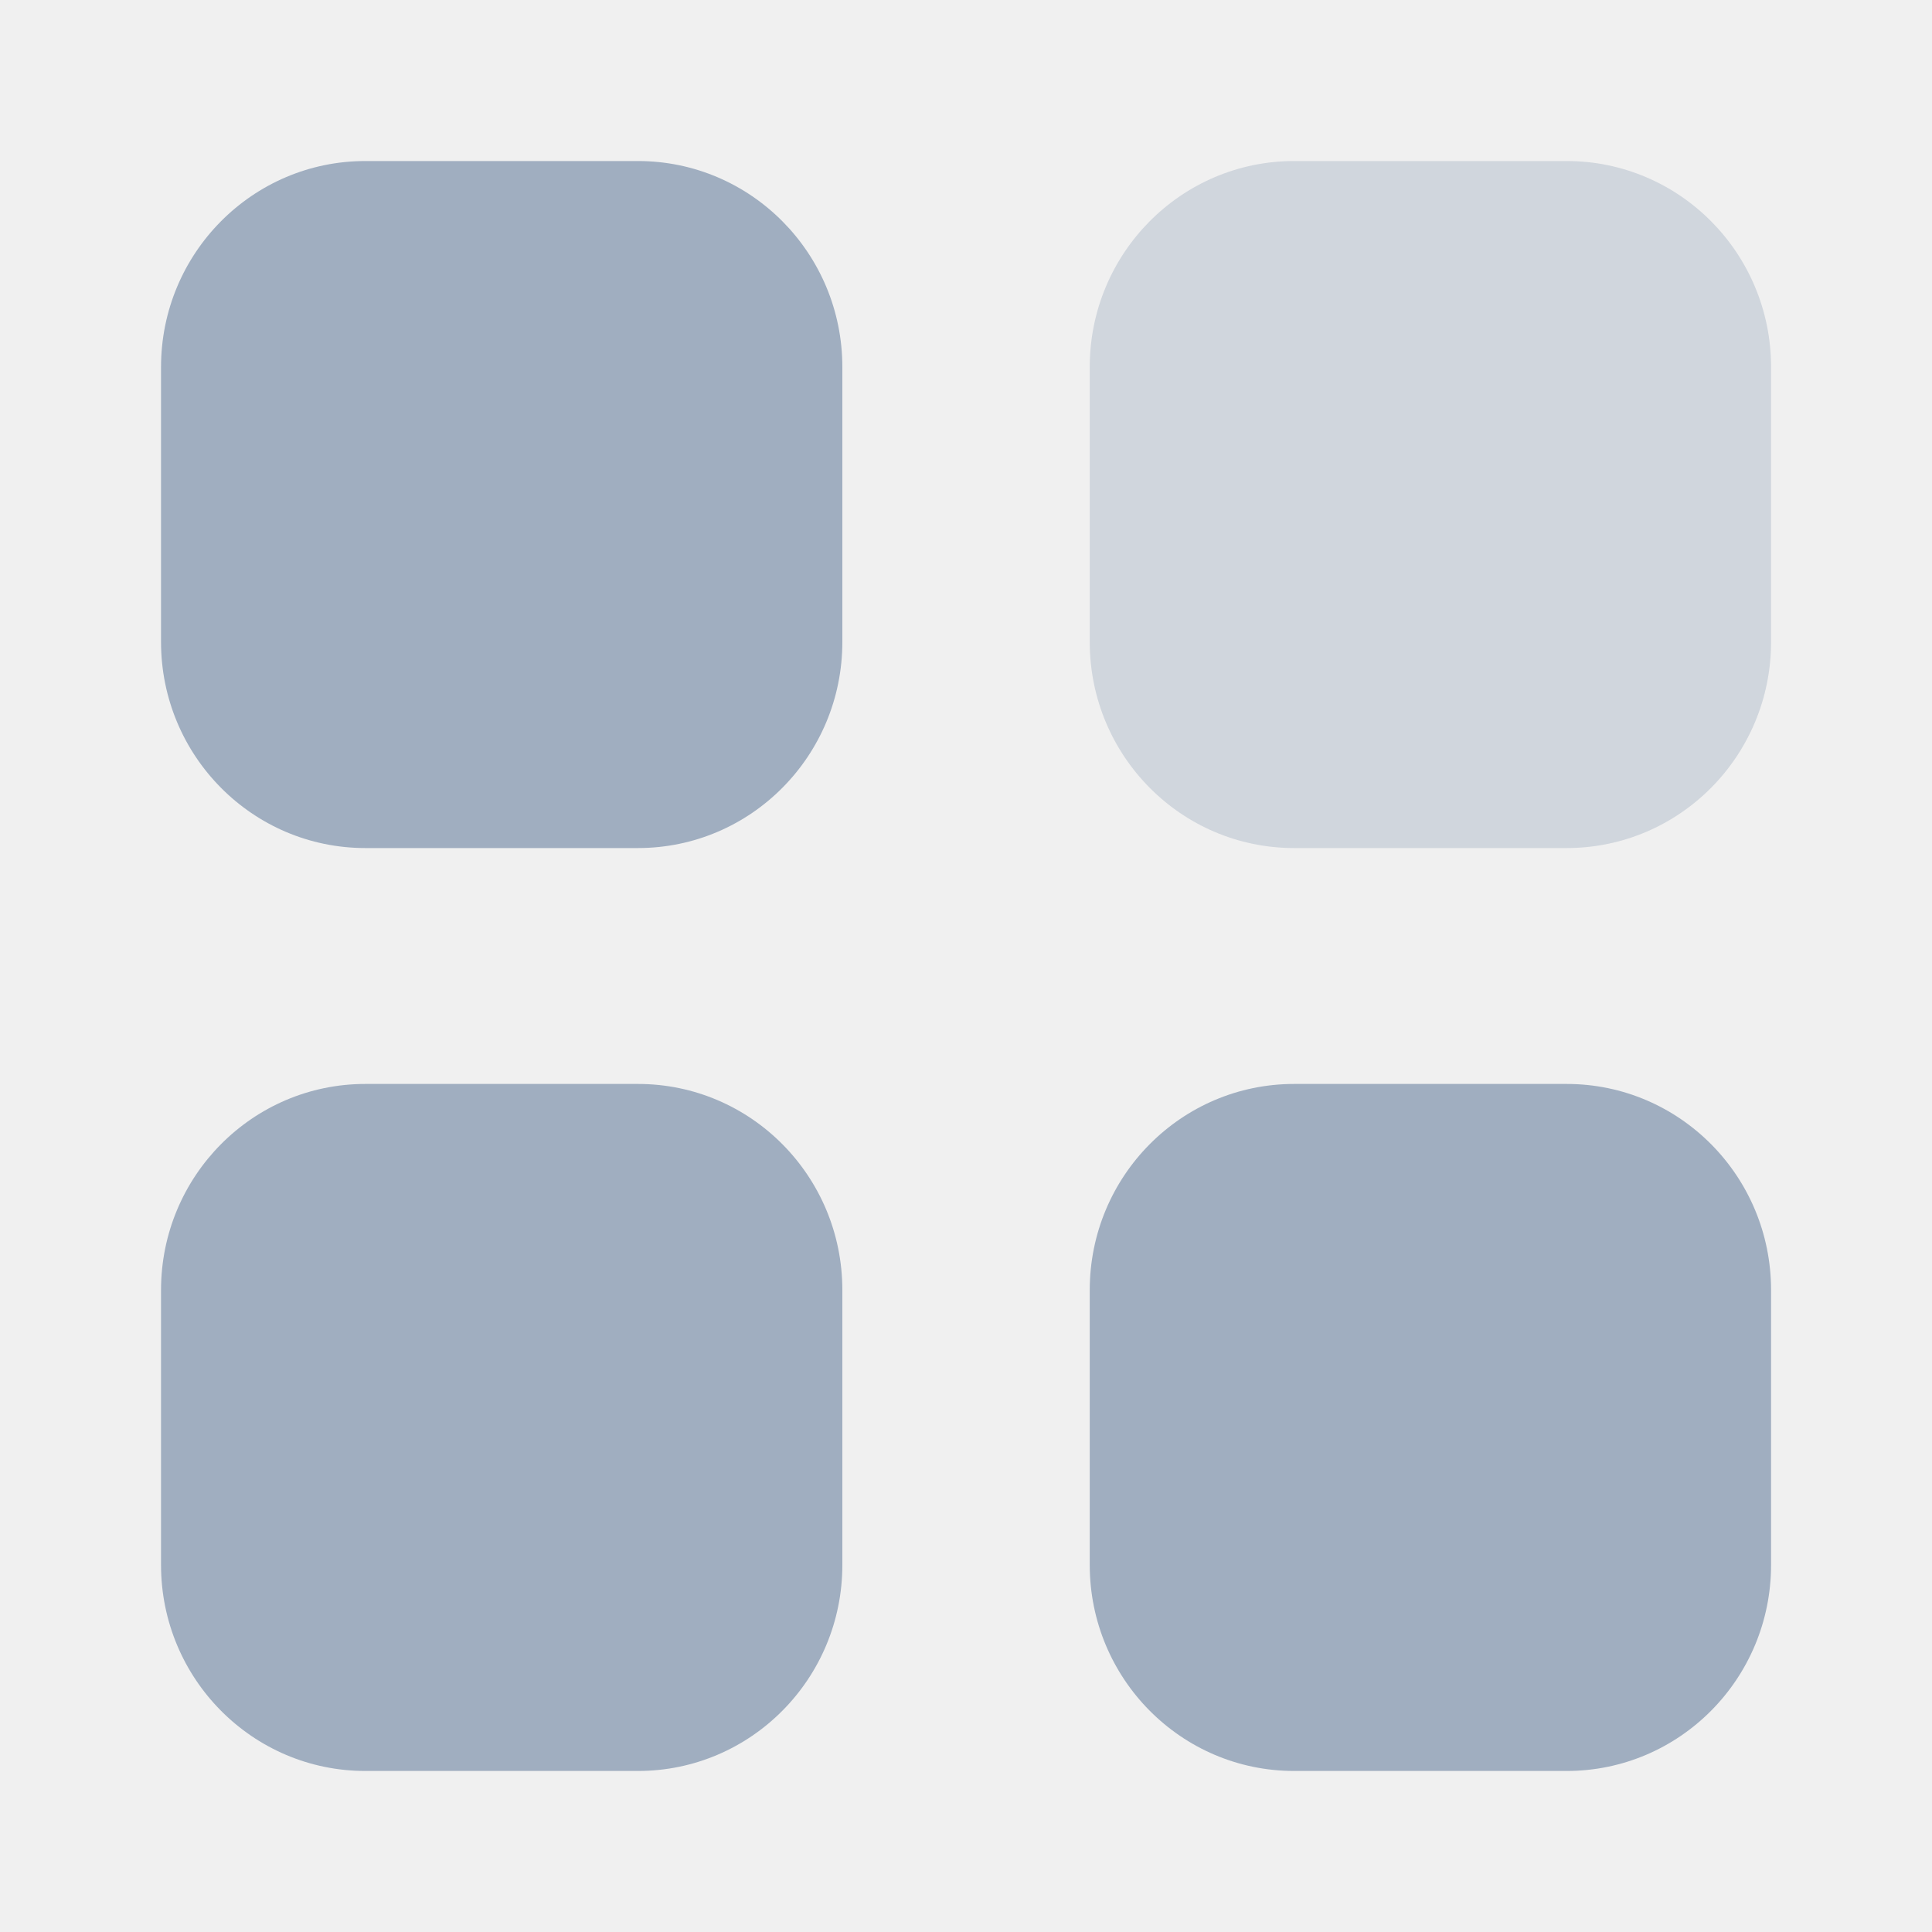
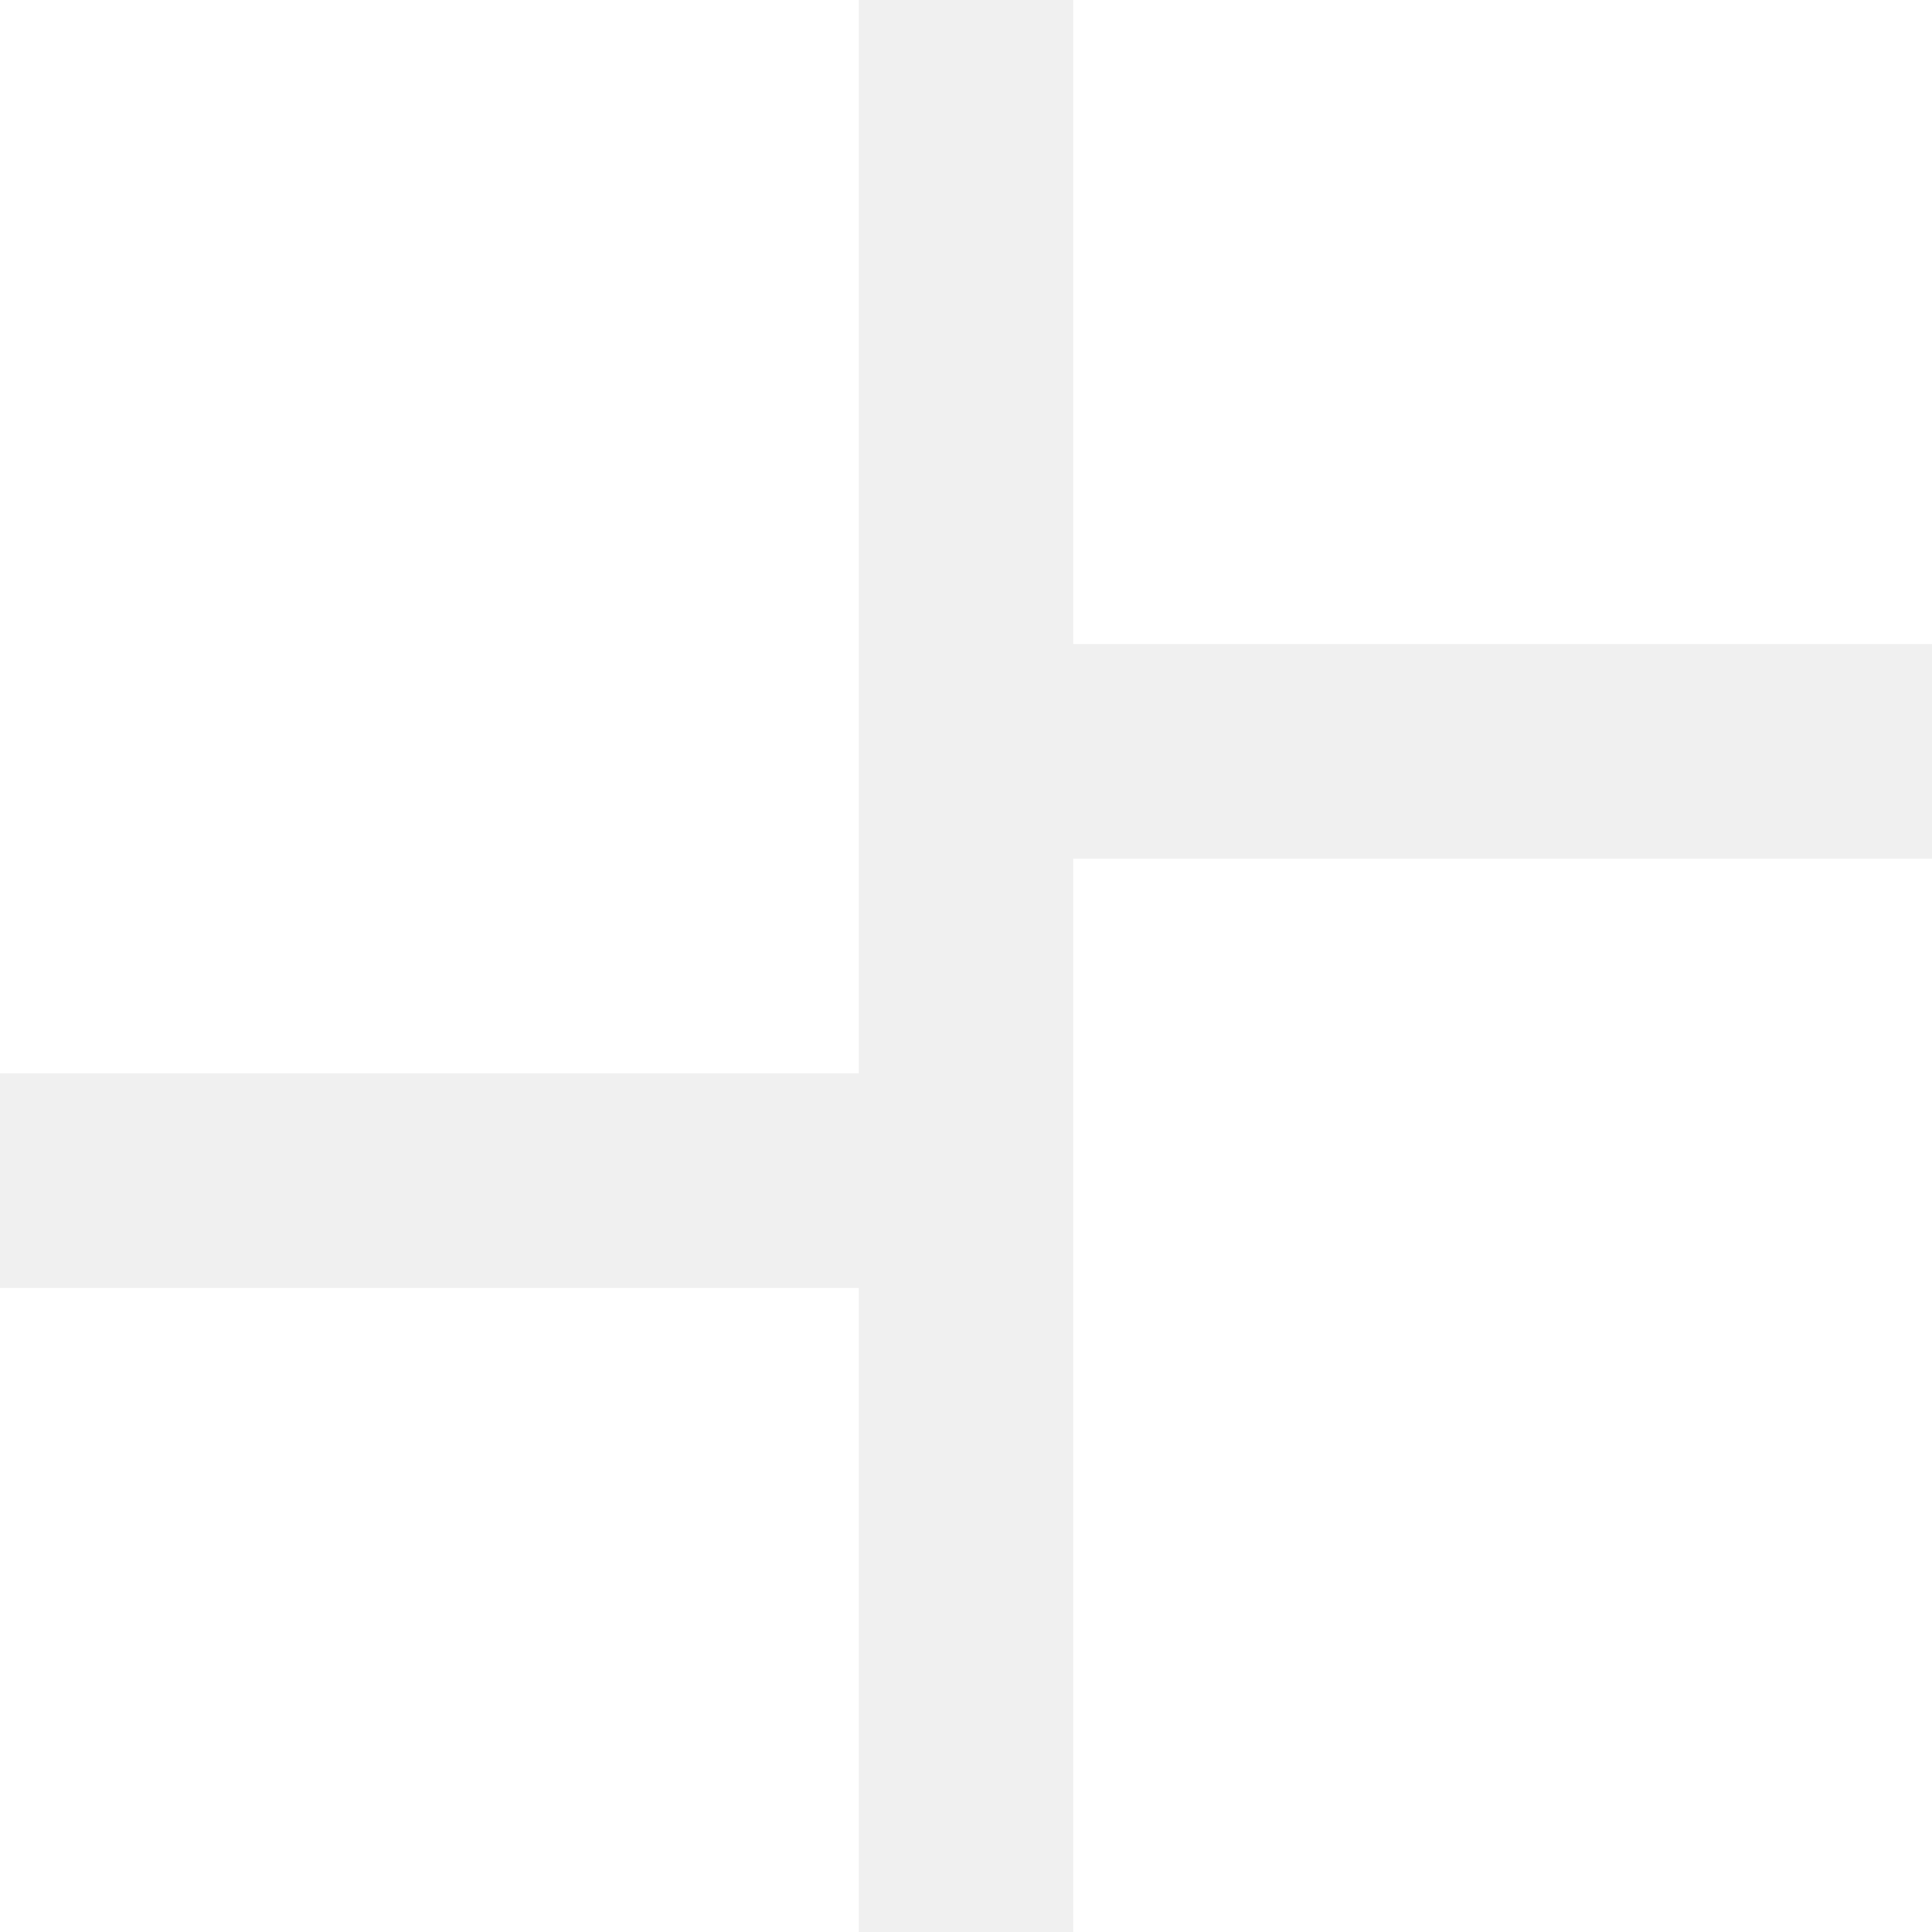
- <svg xmlns="http://www.w3.org/2000/svg" width="20" height="20" viewBox="0 0 20 20" fill="none">
-   <path opacity="0.4" d="M13.397 1.667H16.218C17.387 1.667 18.334 2.622 18.334 3.8V6.645C18.334 7.824 17.387 8.779 16.218 8.779H13.397C12.228 8.779 11.281 7.824 11.281 6.645V3.8C11.281 2.622 12.228 1.667 13.397 1.667Z" fill="#A0AEC0" />
-   <path fill-rule="evenodd" clip-rule="evenodd" d="M3.782 1.667H6.604C7.773 1.667 8.72 2.622 8.72 3.8V6.645C8.72 7.824 7.773 8.779 6.604 8.779H3.782C2.614 8.779 1.667 7.824 1.667 6.645V3.8C1.667 2.622 2.614 1.667 3.782 1.667ZM3.782 11.221H6.604C7.773 11.221 8.72 12.176 8.72 13.355V16.2C8.72 17.378 7.773 18.333 6.604 18.333H3.782C2.614 18.333 1.667 17.378 1.667 16.2V13.355C1.667 12.176 2.614 11.221 3.782 11.221ZM16.218 11.221H13.397C12.228 11.221 11.281 12.176 11.281 13.355V16.2C11.281 17.378 12.228 18.333 13.397 18.333H16.218C17.387 18.333 18.334 17.378 18.334 16.2V13.355C18.334 12.176 17.387 11.221 16.218 11.221Z" fill="#A0AEC0" />
+ <svg xmlns="http://www.w3.org/2000/svg" width="15" height="15" viewBox="0 0 15 15" fill="none">
+   <path d="M8.333 5V0H15V5H8.333ZM0 8.333V0H6.667V8.333H0ZM8.333 15V6.667H15V15H8.333ZM0 15V10H6.667V15H0Z" fill="white" />
</svg>
